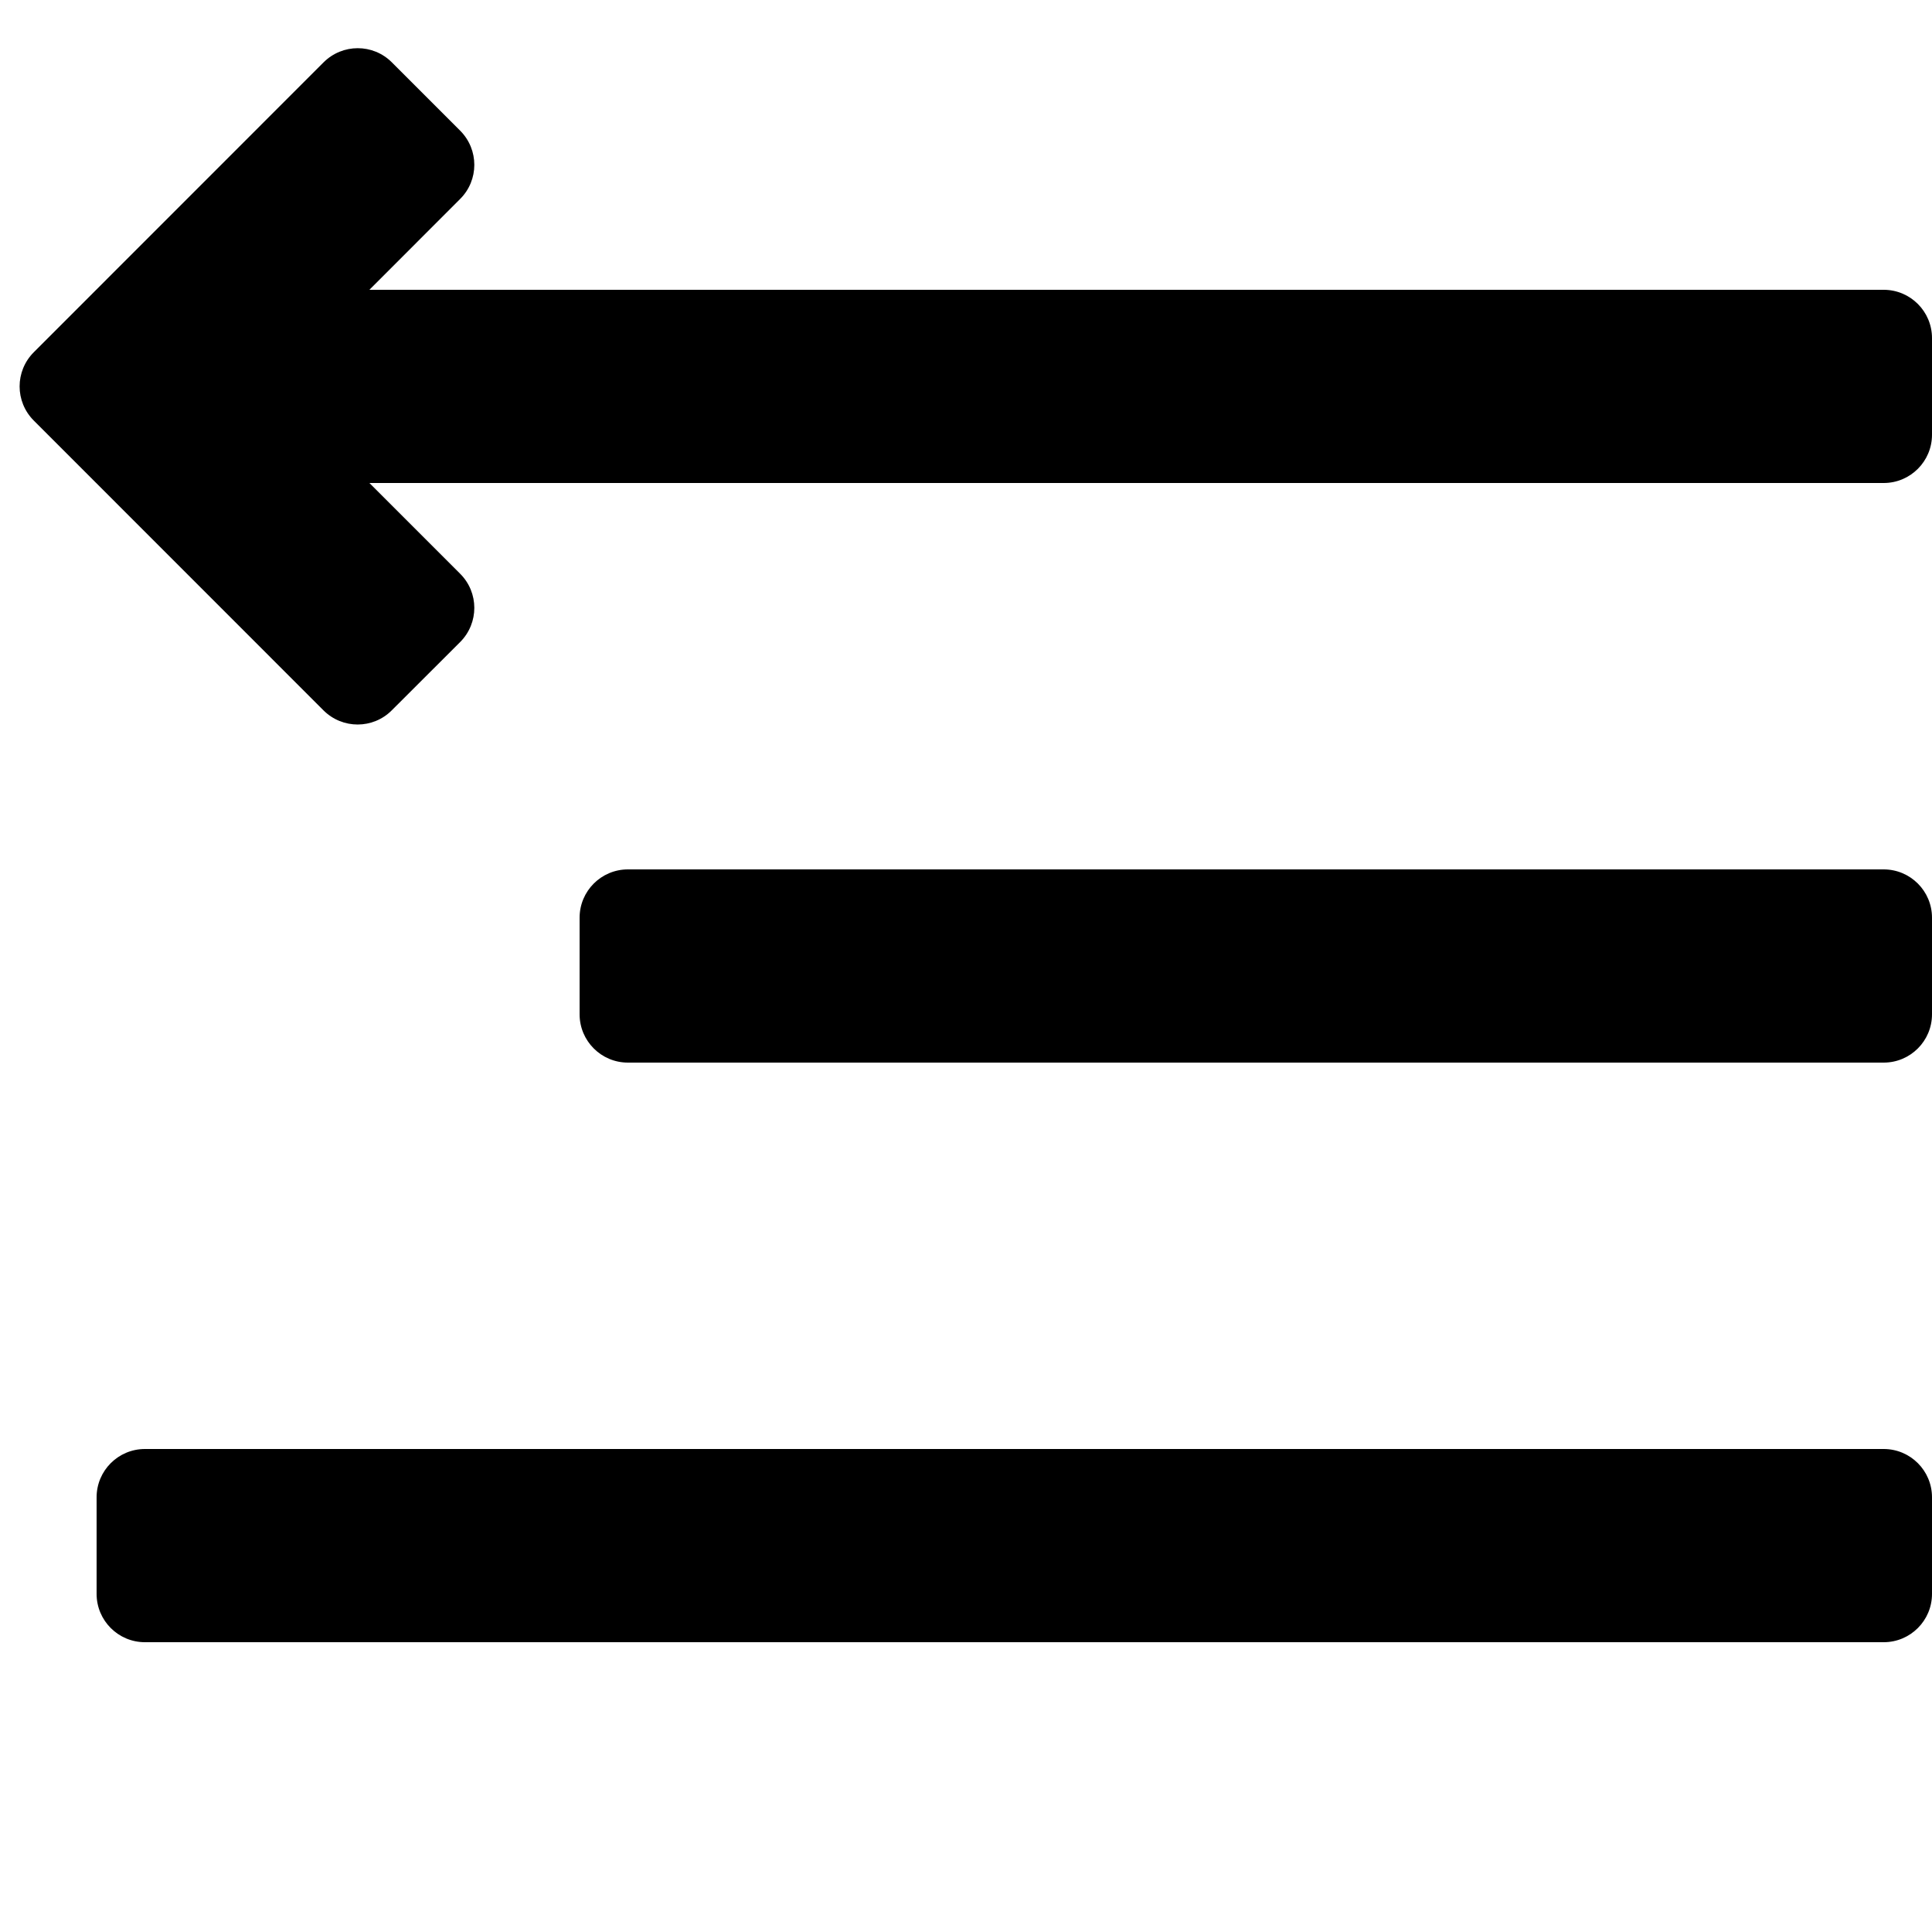
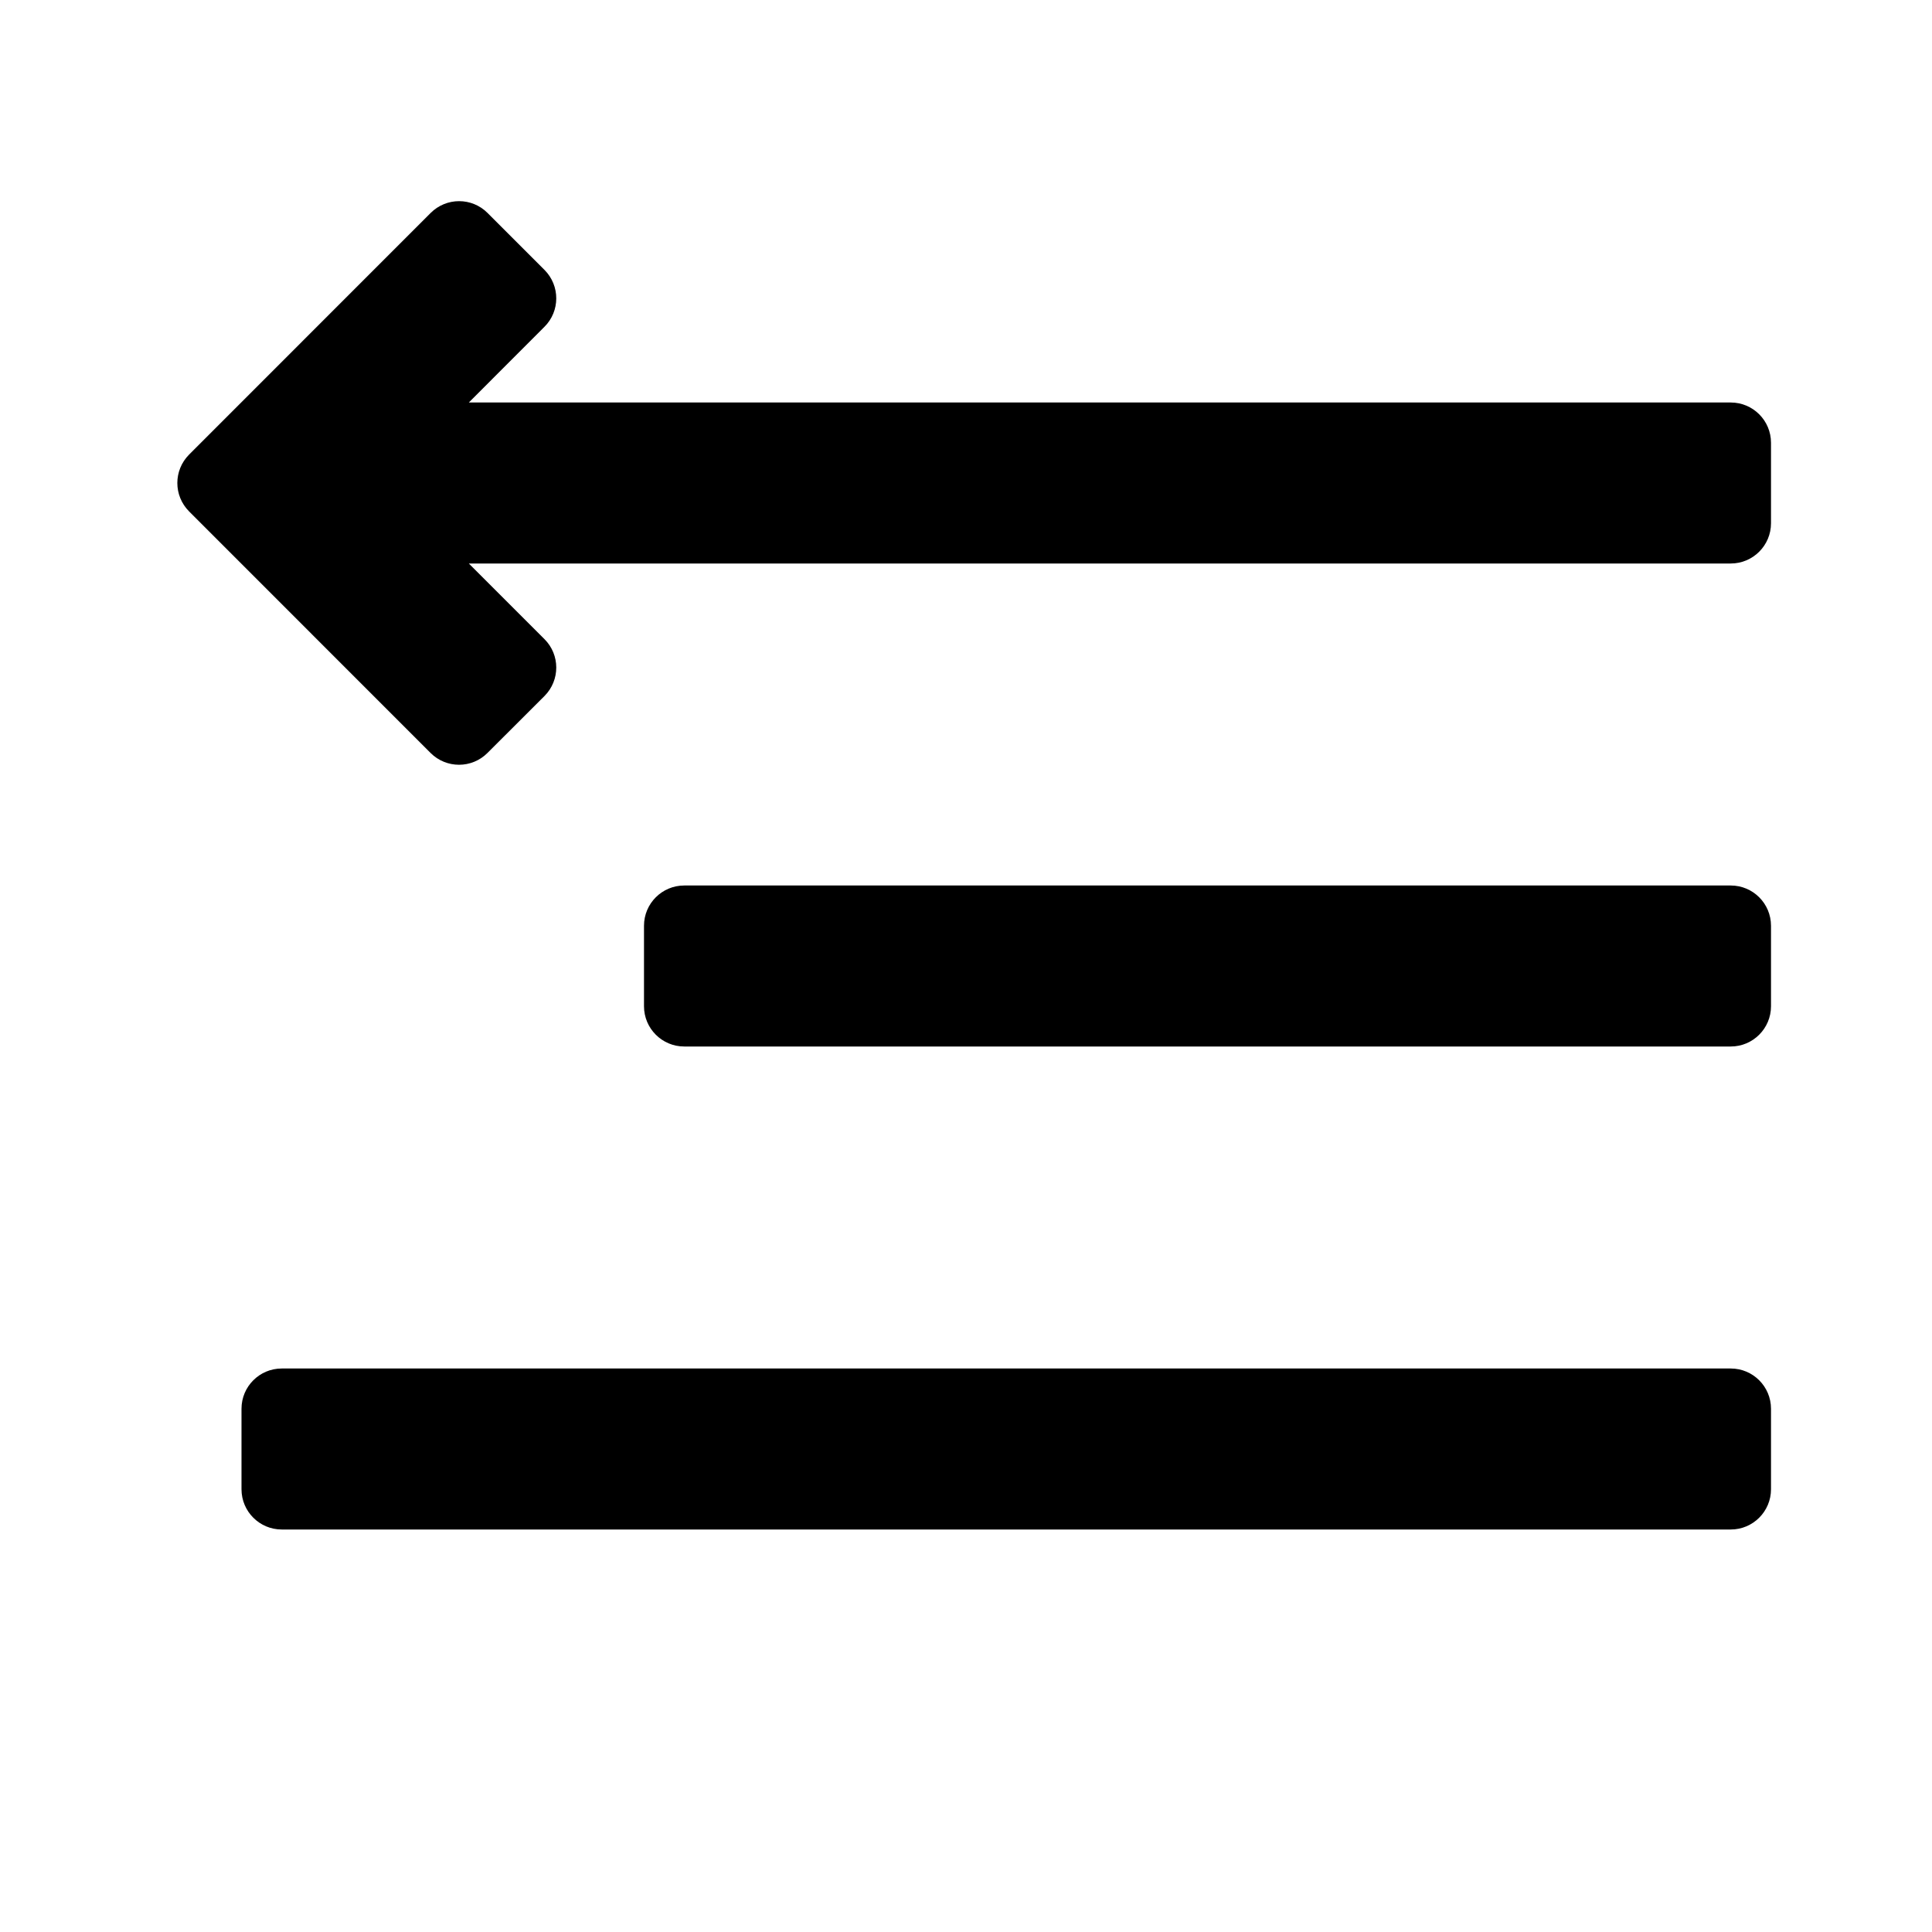
- <svg xmlns="http://www.w3.org/2000/svg" aria-label="menu with arrow pointing left" viewBox="0 0 20 20">
-   <path fill-rule="evenodd" clip-rule="evenodd" d="M3.824 3H19.5C19.776 3 20 3.224 20 3.5V4.5C20 4.776 19.776 5 19.5 5H3.824L4.763 5.939C4.959 6.134 4.959 6.45 4.764 6.646L4.056 7.353C3.861 7.549 3.545 7.549 3.349 7.354L0.35 4.354C0.154 4.158 0.154 3.842 0.35 3.646L3.349 0.646C3.545 0.45 3.861 0.45 4.056 0.645L4.764 1.353C4.959 1.549 4.959 1.865 4.763 2.06L3.824 3ZM6.5 9C6.224 9 6 9.224 6 9.5V10.5C6 10.776 6.224 11 6.5 11H19.5C19.776 11 20 10.776 20 10.5V9.5C20 9.224 19.776 9 19.5 9H6.5ZM19.5 15H1.5C1.224 15 1 15.224 1 15.5V16.5C1 16.776 1.224 17 1.5 17H19.5C19.776 17 20 16.776 20 16.5V15.5C20 15.224 19.776 15 19.5 15Z" />
+ <svg xmlns="http://www.w3.org/2000/svg" aria-label="menu with arrow pointing left" viewBox="0 0 24 24">
+   <path fill-rule="evenodd" clip-rule="evenodd" d="M5.824 5H21.5C21.776 5 22 5.224 22 5.5V6.5C22 6.776 21.776 7 21.5 7H5.824L6.763 7.939C6.959 8.134 6.959 8.45 6.764 8.646L6.056 9.353C5.861 9.549 5.545 9.549 5.349 9.354L2.35 6.354C2.154 6.158 2.154 5.842 2.35 5.646L5.349 2.646C5.545 2.45 5.861 2.45 6.056 2.645L6.764 3.353C6.959 3.549 6.959 3.865 6.763 4.06L5.824 5ZM8.5 11C8.224 11 8 11.224 8 11.5V12.5C8 12.776 8.224 13 8.5 13H21.5C21.776 13 22 12.776 22 12.5V11.5C22 11.224 21.776 11 21.5 11H8.5ZM21.5 17H3.5C3.224 17 3 17.224 3 17.5V18.5C3 18.776 3.224 19 3.5 19H21.5C21.776 19 22 18.776 22 18.5V17.5C22 17.224 21.776 17 21.5 17Z" />
</svg>
